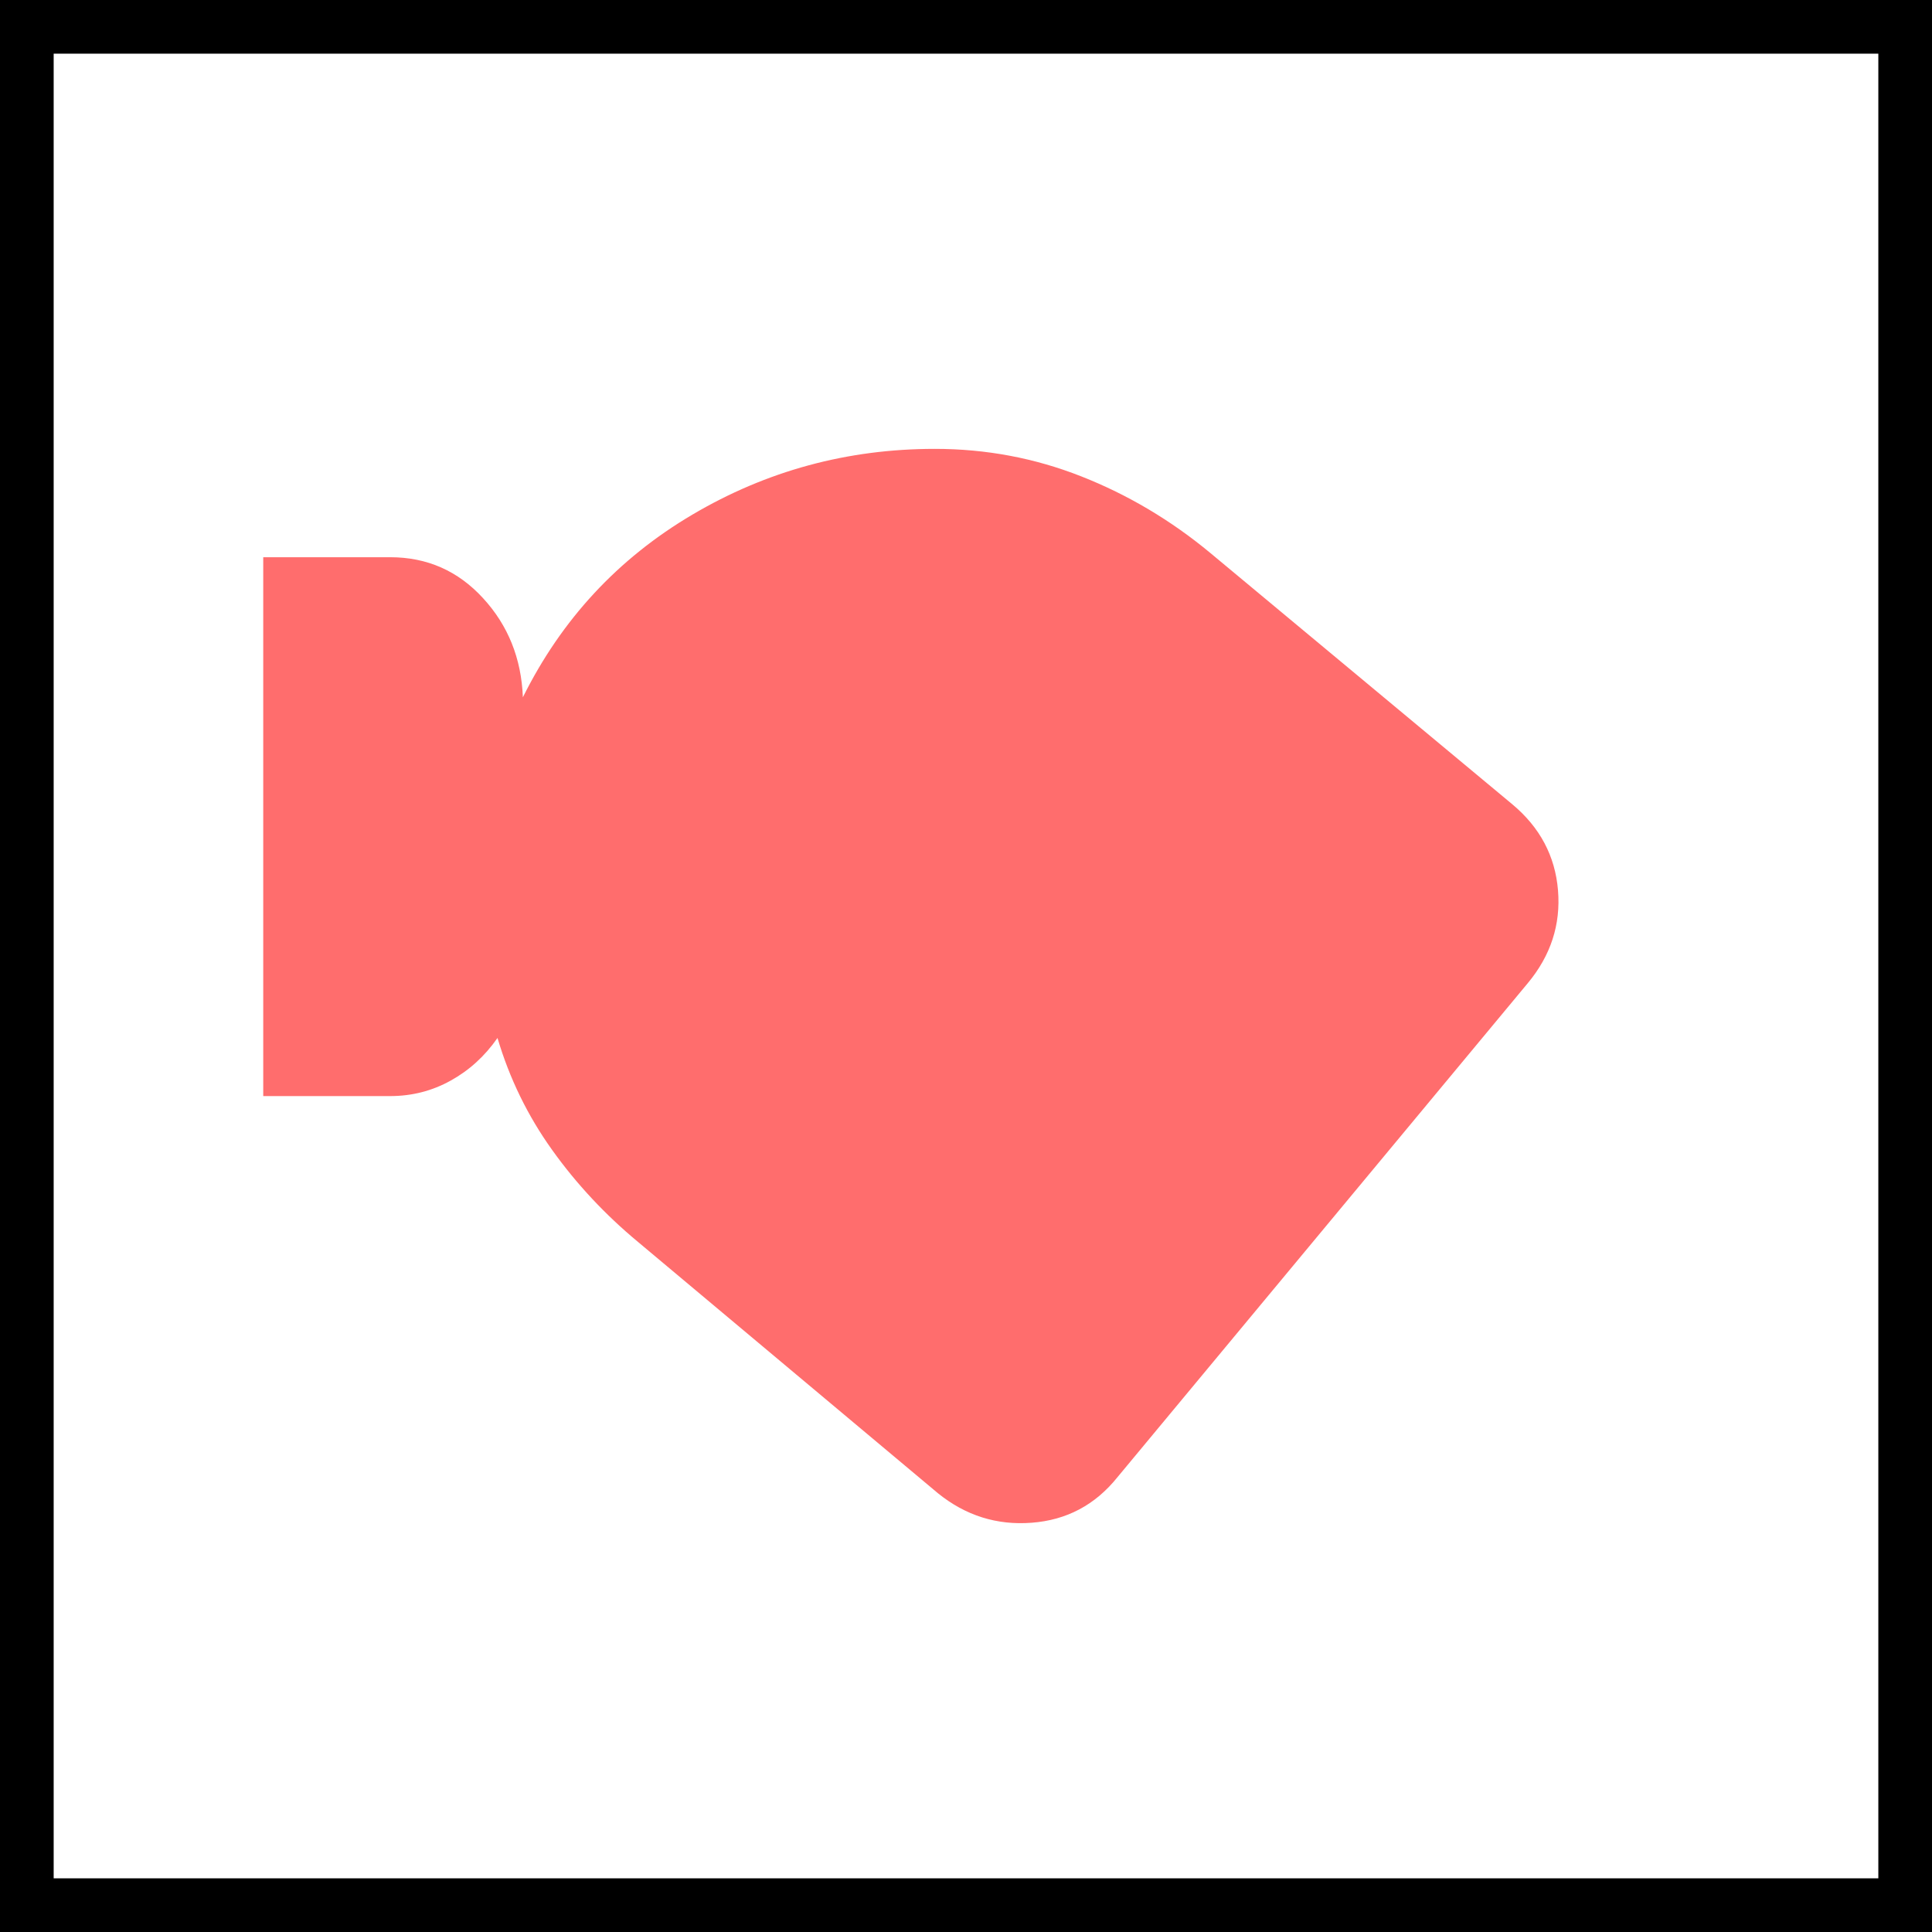
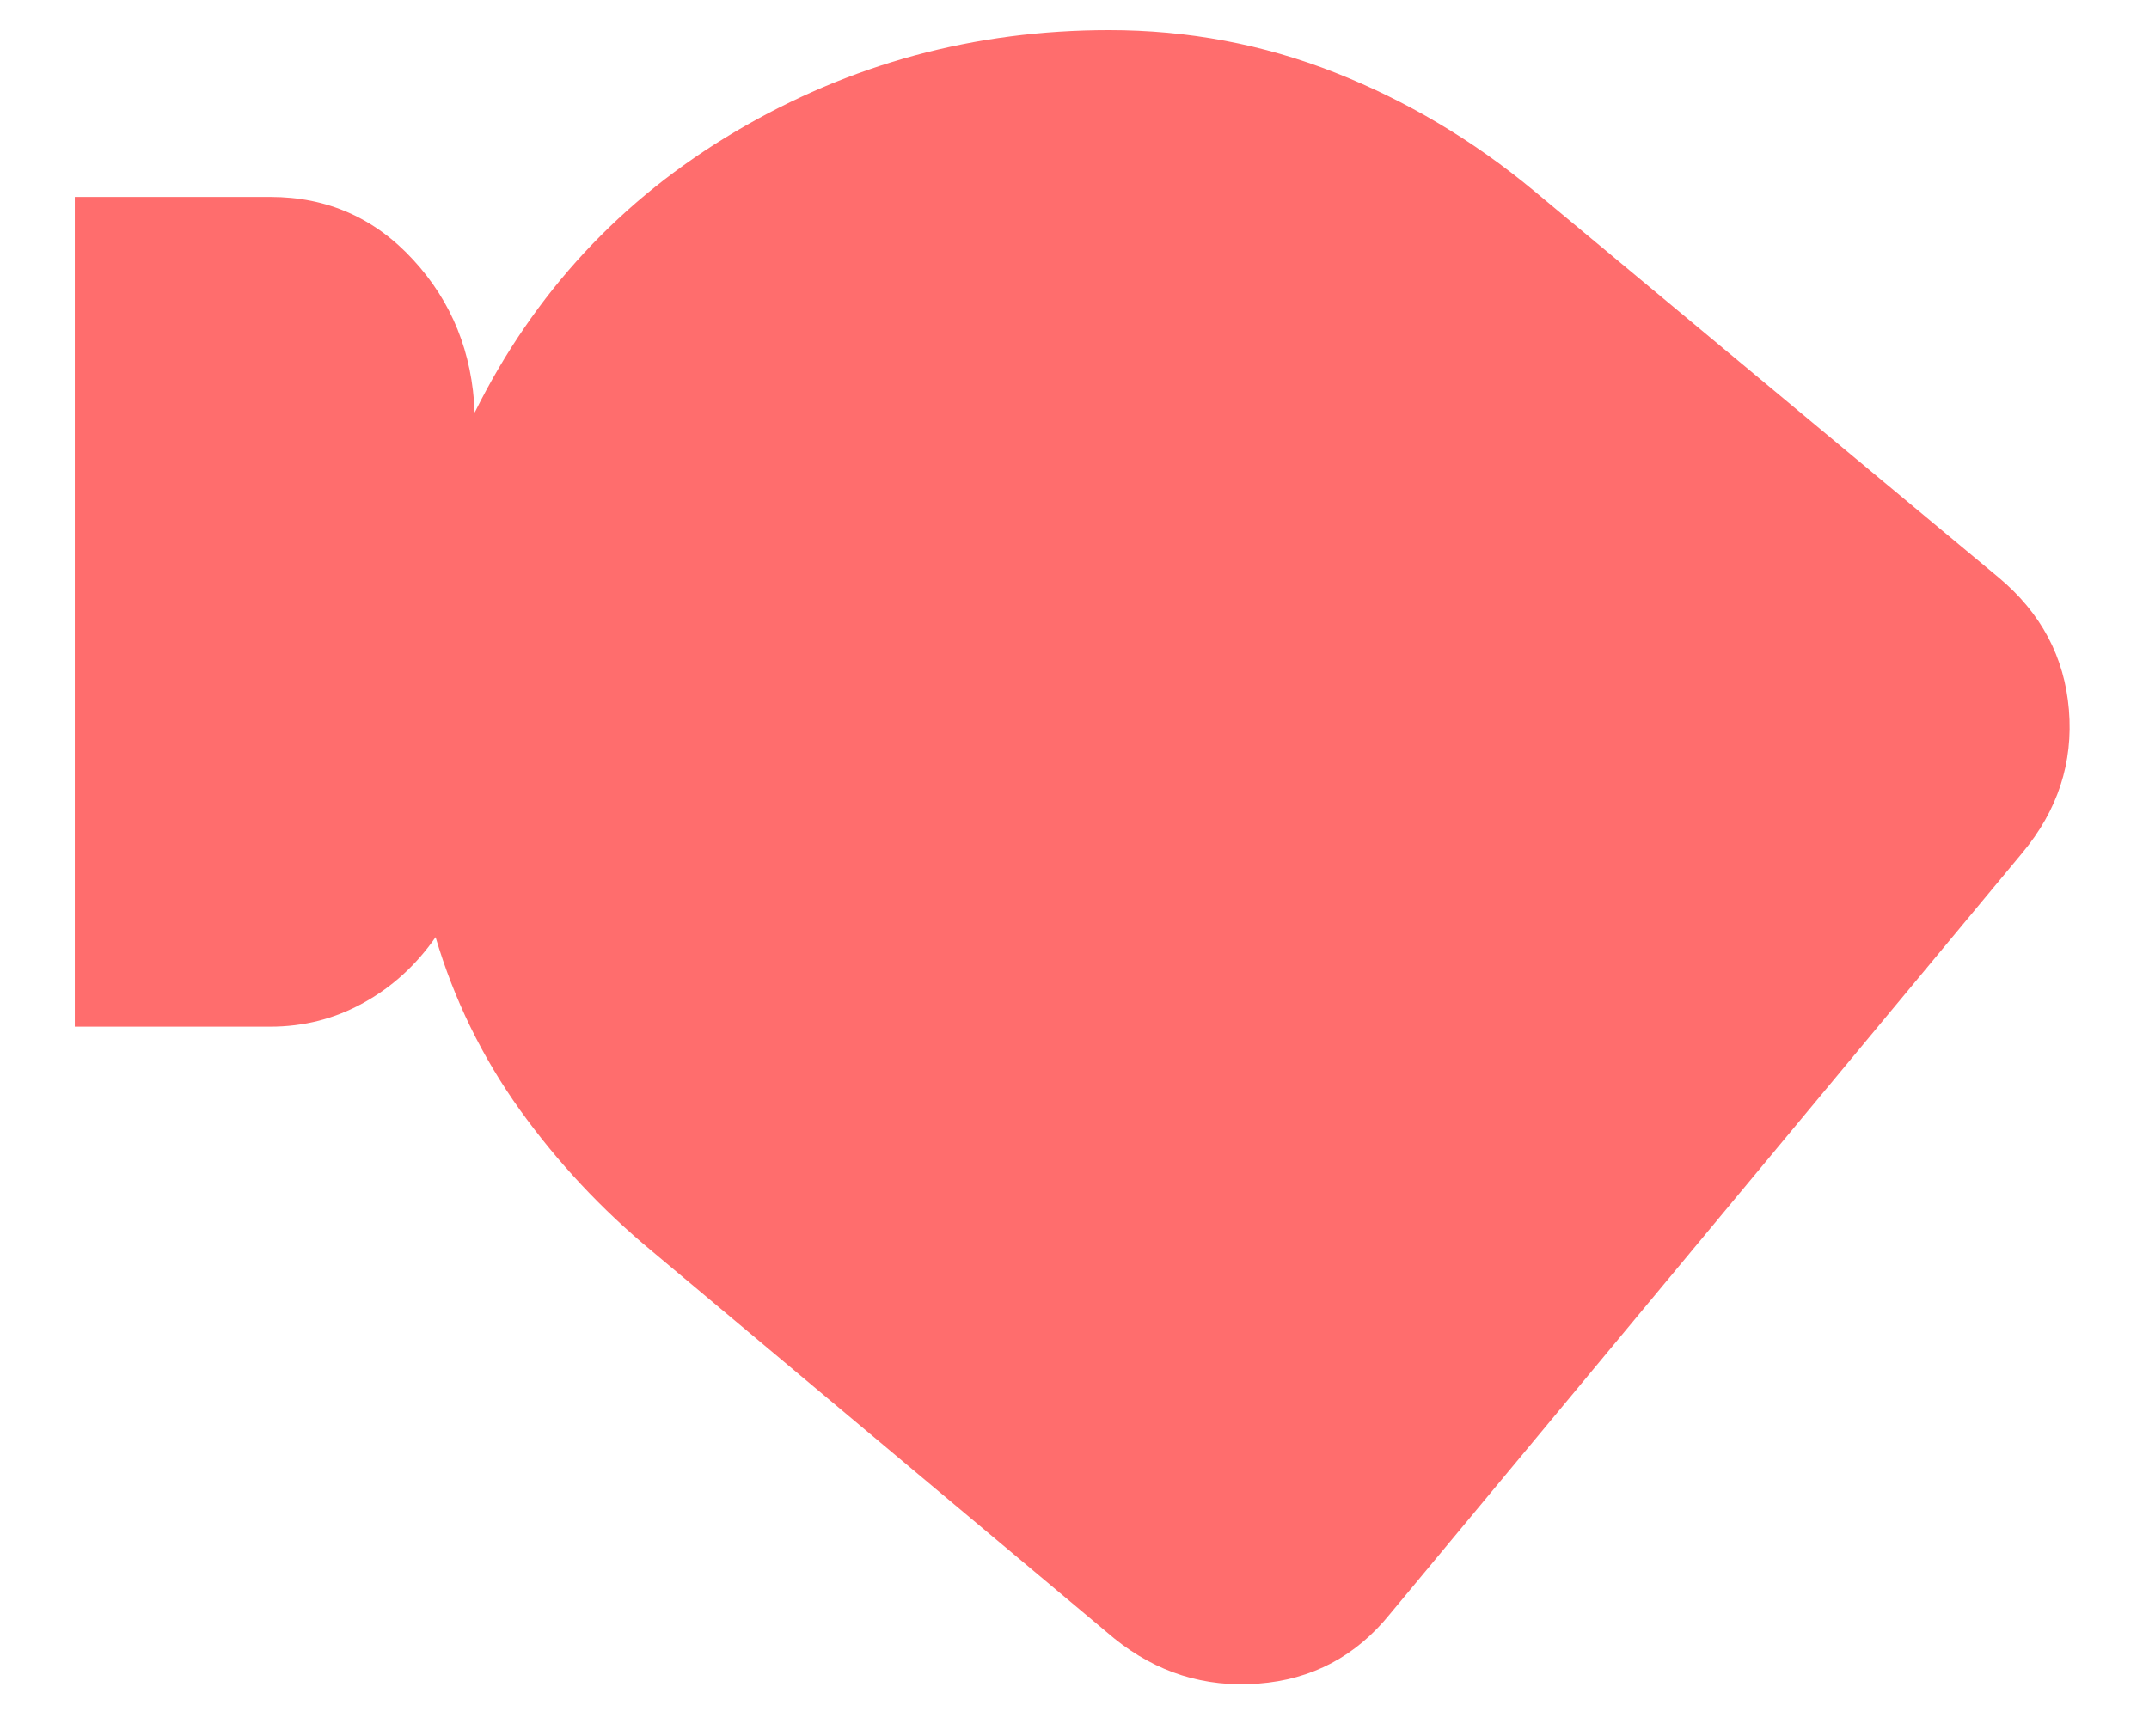
- <svg xmlns="http://www.w3.org/2000/svg" width="36" height="36" viewBox="0 0 36 36" fill="none">
-   <rect x="0.5" y="0.5" width="35" height="35" stroke="black" />
-   <path d="M20.82 27.528C20.406 28.043 19.874 28.325 19.224 28.374C18.575 28.424 17.993 28.241 17.478 27.825L11.89 23.143C11.28 22.637 10.746 22.067 10.29 21.43C9.834 20.794 9.494 20.097 9.27 19.341C9.034 19.68 8.743 19.945 8.397 20.136C8.051 20.328 7.675 20.424 7.269 20.424H4.905V10.383H7.271C7.958 10.383 8.534 10.637 9 11.145C9.467 11.652 9.715 12.268 9.743 12.993C10.463 11.543 11.514 10.409 12.899 9.591C14.283 8.773 15.79 8.364 17.419 8.364C18.372 8.364 19.282 8.535 20.149 8.877C21.017 9.219 21.819 9.695 22.554 10.305L28.179 14.986C28.694 15.416 28.978 15.95 29.031 16.588C29.084 17.229 28.896 17.806 28.467 18.321L20.82 27.528Z" fill="#FF6D6D" />
+ <svg xmlns="http://www.w3.org/2000/svg" width="26" height="21" viewBox="0 0 26 21" fill="none">
+   <path d="M16.82 19.528C16.406 20.043 15.874 20.325 15.224 20.374C14.575 20.424 13.993 20.241 13.478 19.825L7.891 15.143C7.28 14.637 6.746 14.066 6.29 13.431C5.834 12.793 5.494 12.097 5.27 11.341C5.034 11.68 4.743 11.945 4.397 12.136C4.051 12.328 3.675 12.424 3.269 12.424H0.905V2.383H3.271C3.958 2.383 4.534 2.637 5 3.145C5.467 3.652 5.715 4.268 5.743 4.993C6.463 3.543 7.515 2.409 8.899 1.591C10.283 0.773 11.79 0.364 13.419 0.364C14.371 0.364 15.281 0.535 16.149 0.877C17.017 1.219 17.819 1.695 18.554 2.305L24.179 6.987C24.694 7.417 24.978 7.951 25.031 8.589C25.084 9.229 24.896 9.806 24.467 10.321L16.82 19.528Z" fill="#FF6D6D" />
</svg>
